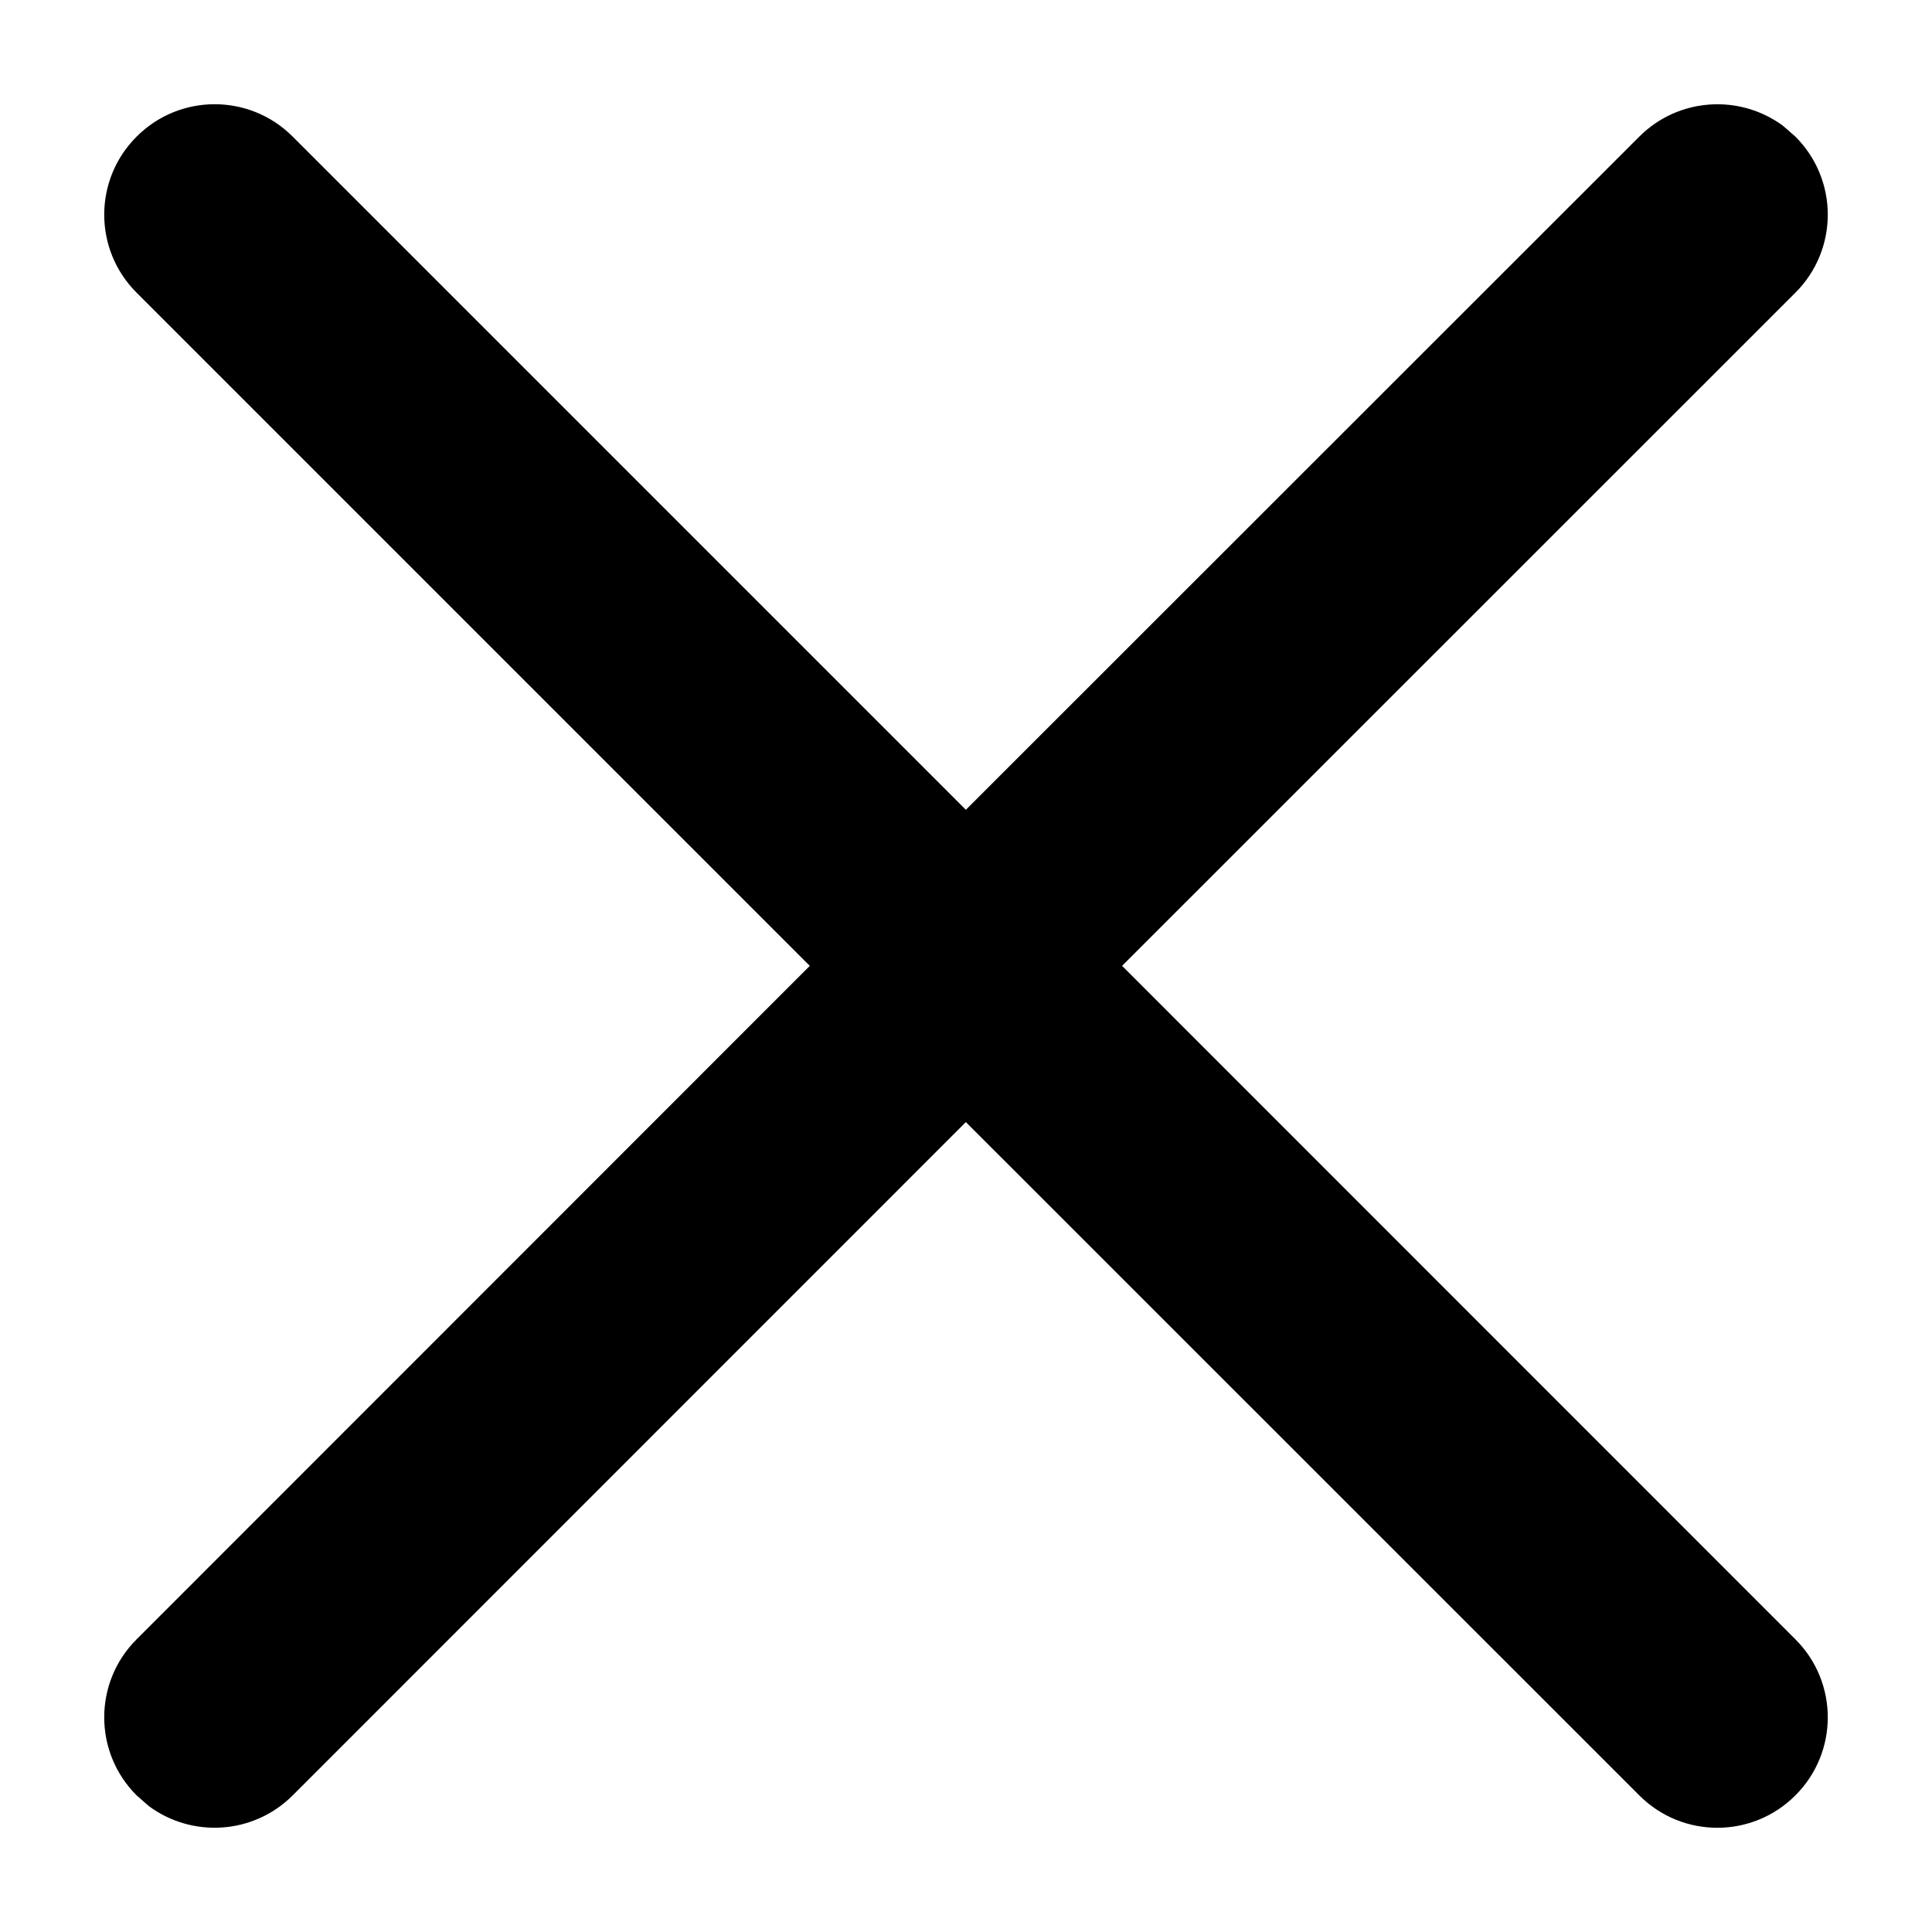
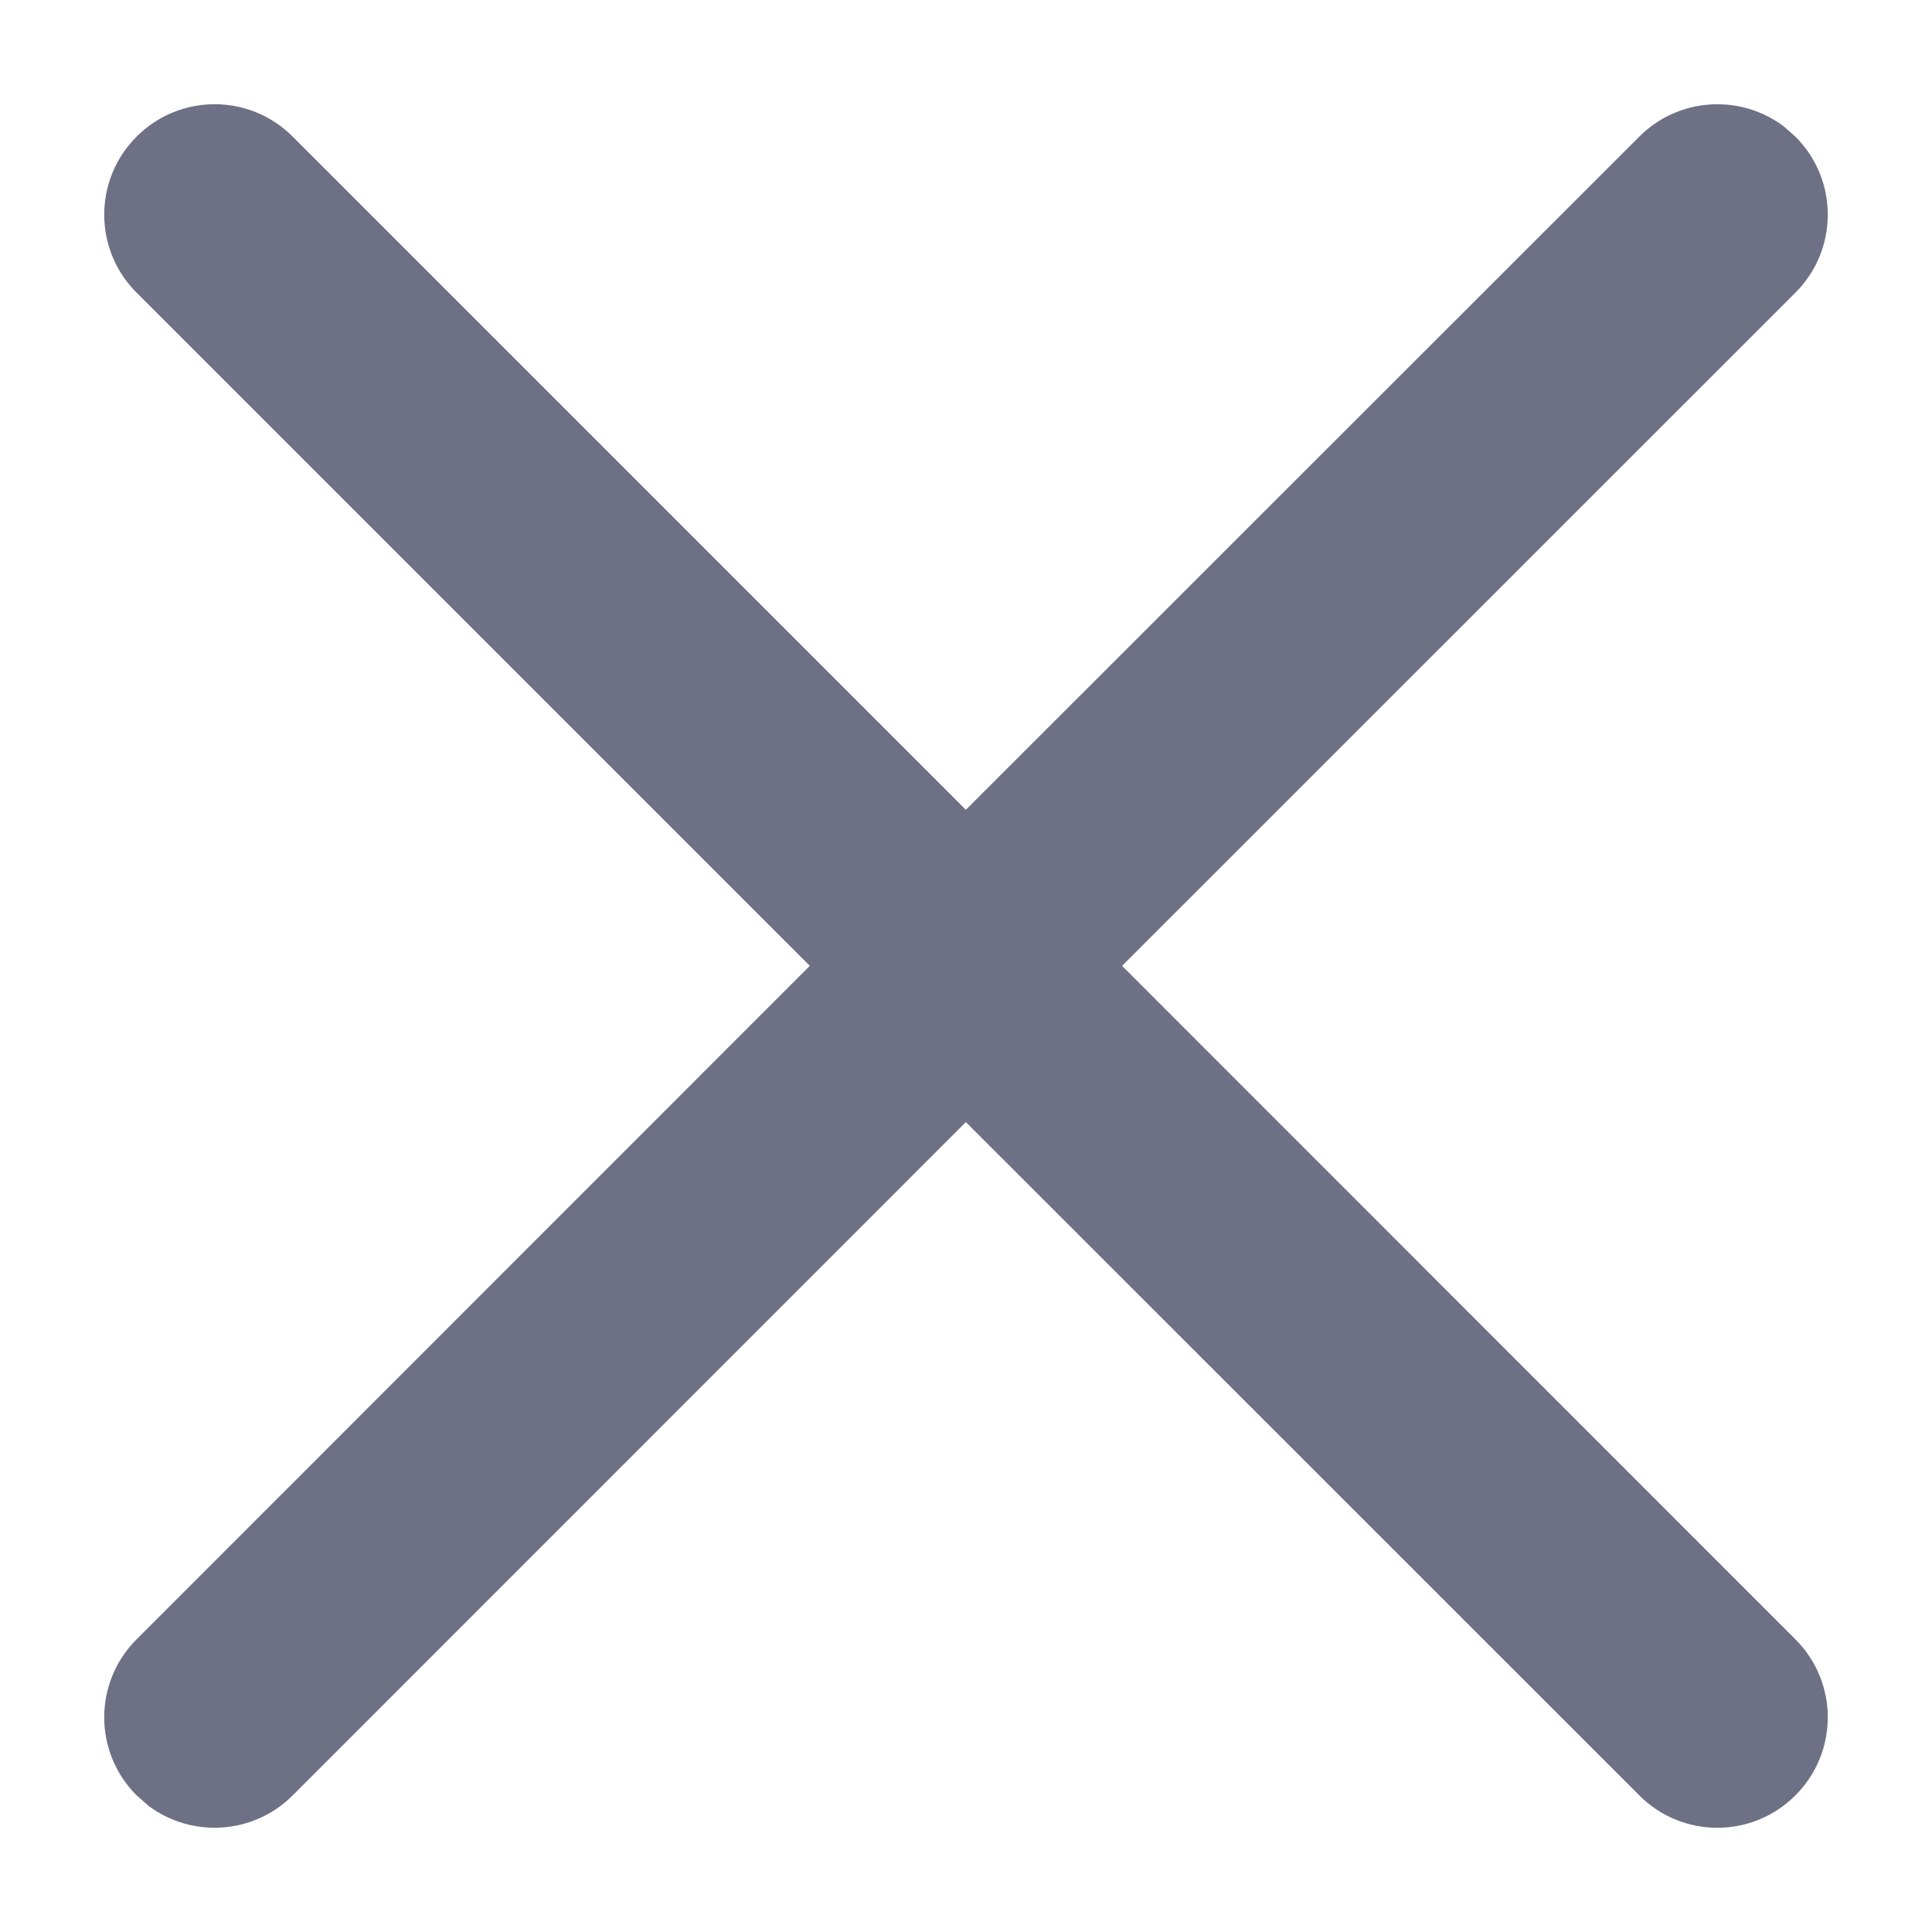
<svg xmlns="http://www.w3.org/2000/svg" width="14px" height="14px" viewBox="0 0 14 14" version="1.1">
  <g id="组件" stroke="none" stroke-width="1" fill="none" fill-rule="evenodd">
-     <g id="menuBar/__icon/--stopRefresh" transform="translate(-8, -8)" fill="#000000">
+     <g id="menuBar/__icon/--stopRefresh" transform="translate(-8, -8)" fill="#6E7085">
      <path d="M10.121,8.99 L14.999,13.868 L19.879,8.99 C20.163,8.706 20.607,8.68 20.921,8.912 L21.01,8.99 C21.323,9.302 21.323,9.809 21.01,10.121 L21.01,10.121 L16.131,14.999 L21.01,19.879 C21.323,20.191 21.323,20.698 21.01,21.01 C20.698,21.323 20.191,21.323 19.879,21.01 L14.999,16.131 L10.121,21.01 C9.837,21.294 9.393,21.32 9.079,21.088 L8.99,21.01 C8.677,20.698 8.677,20.191 8.99,19.879 L8.99,19.879 L13.868,14.999 L8.99,10.121 C8.677,9.809 8.677,9.302 8.99,8.99 C9.302,8.677 9.809,8.677 10.121,8.99 Z" id="icon" />
    </g>
  </g>
</svg>
